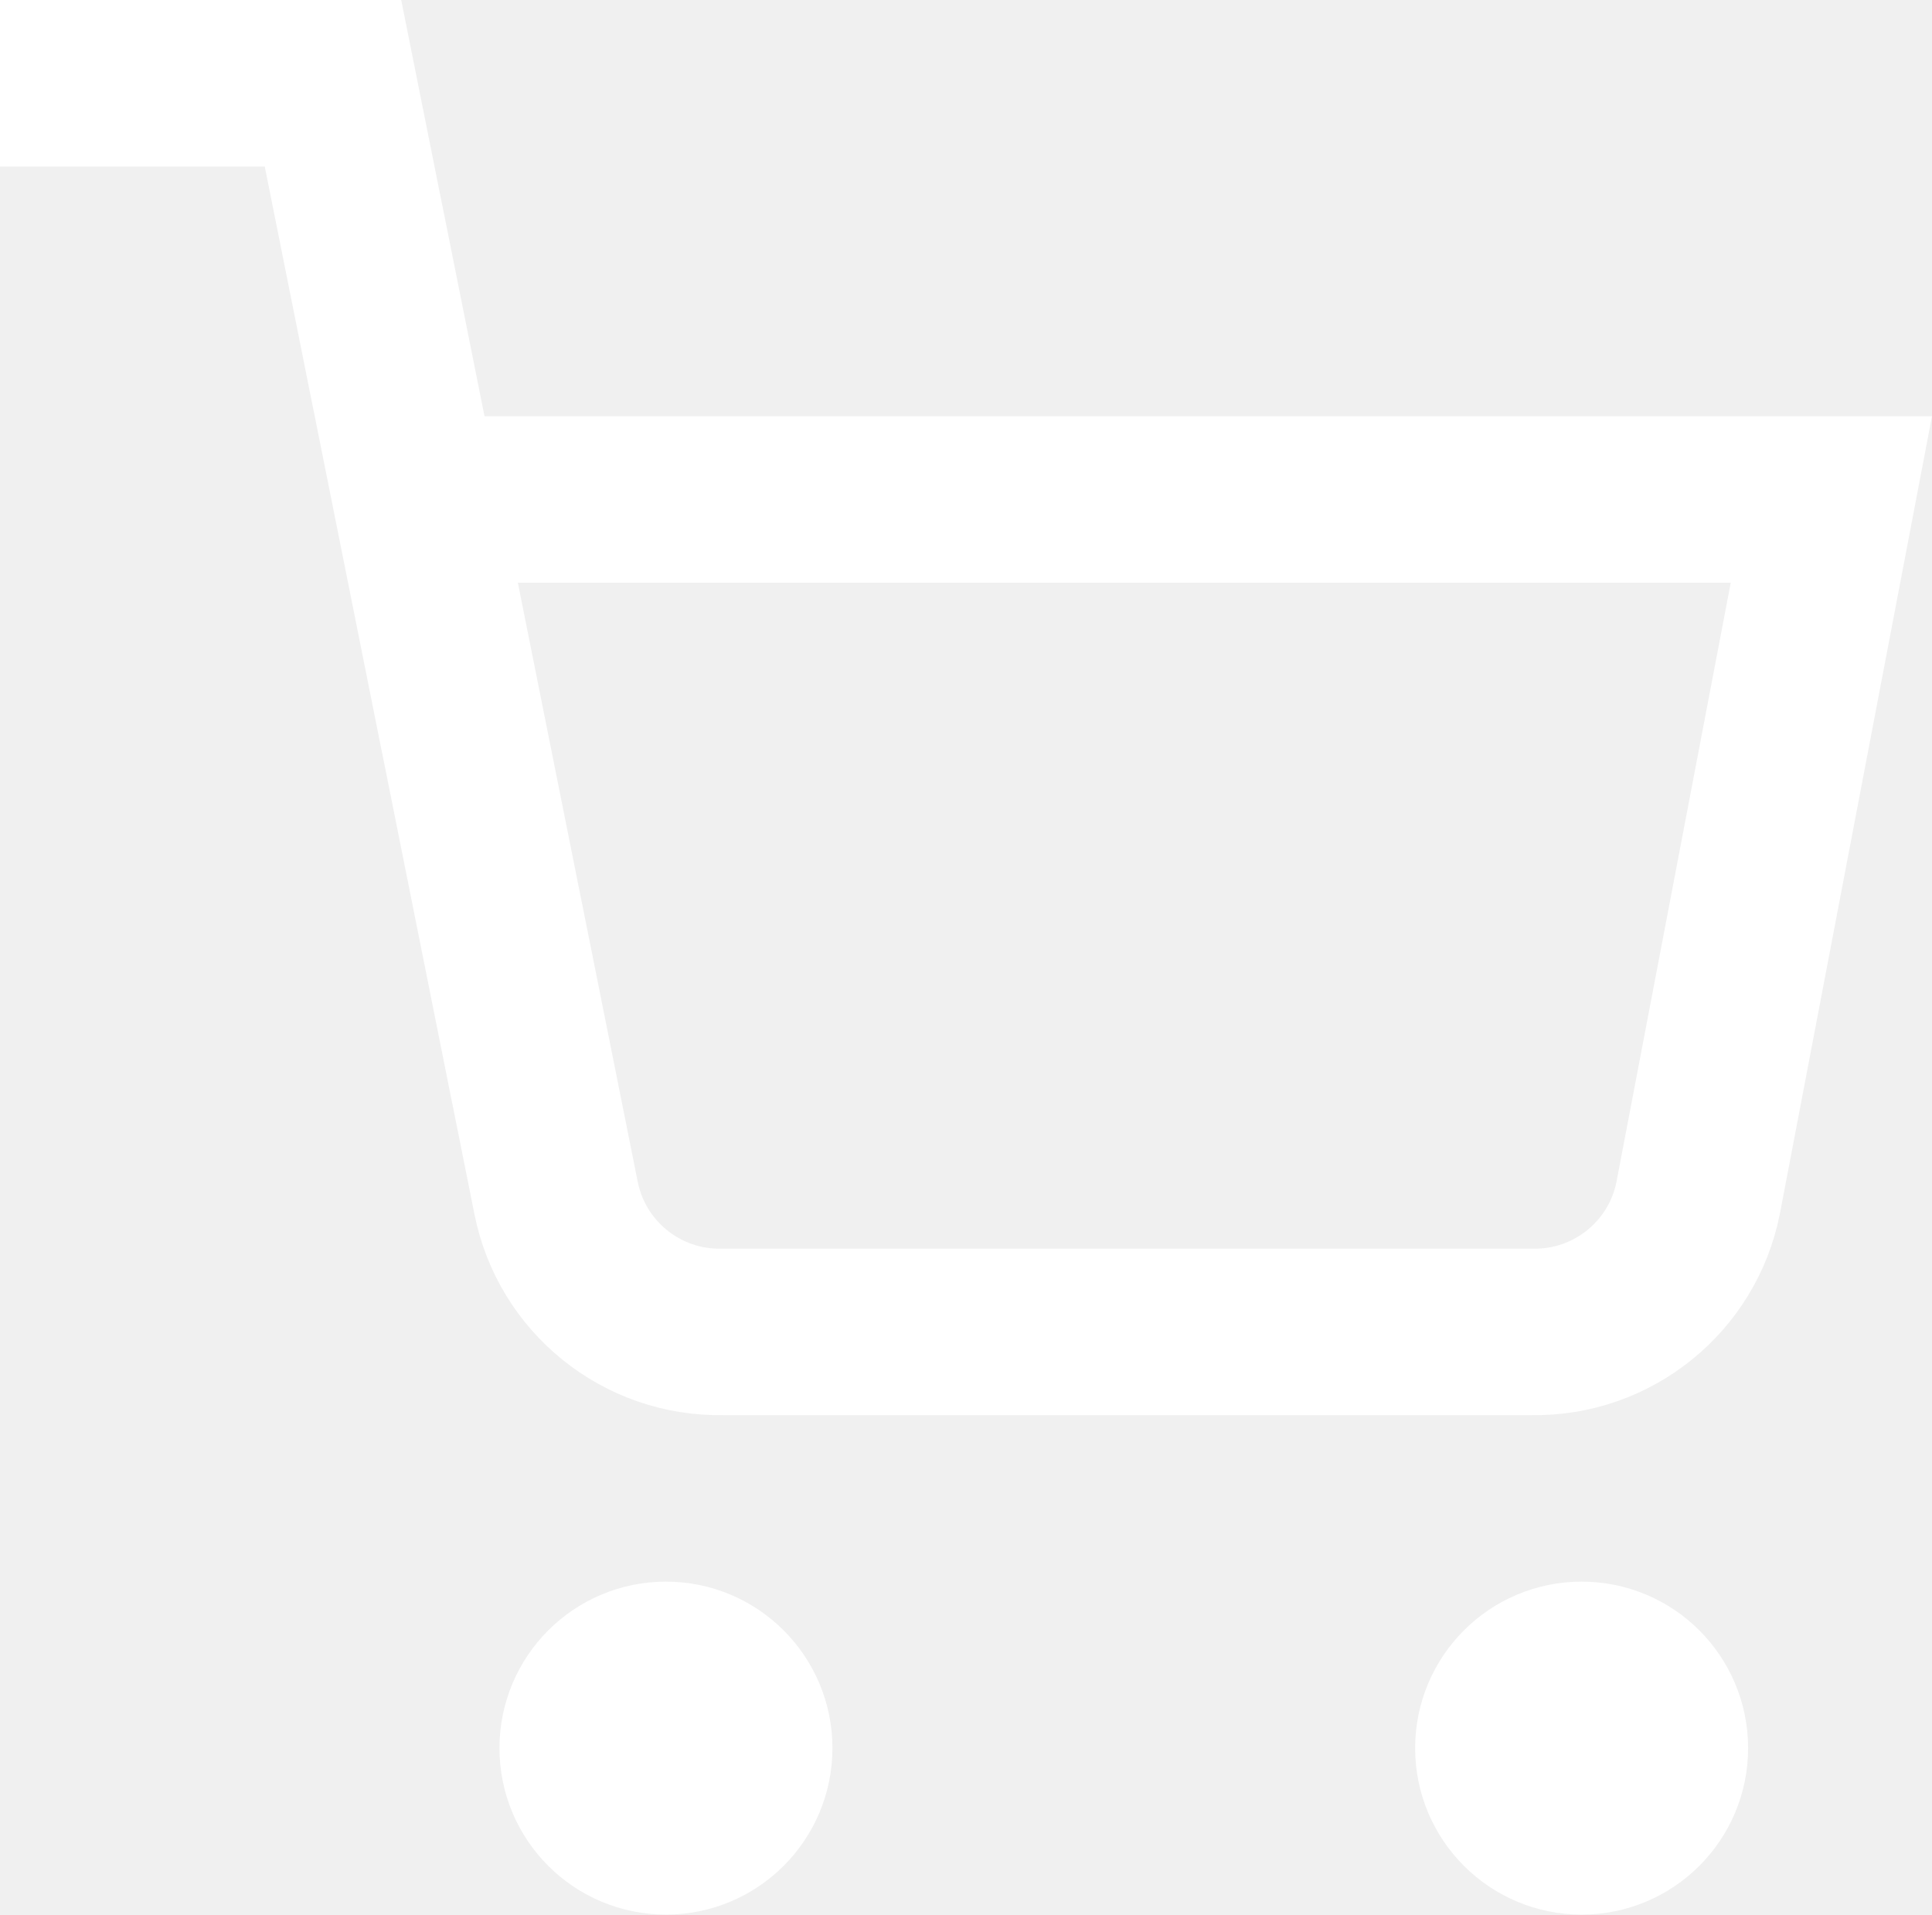
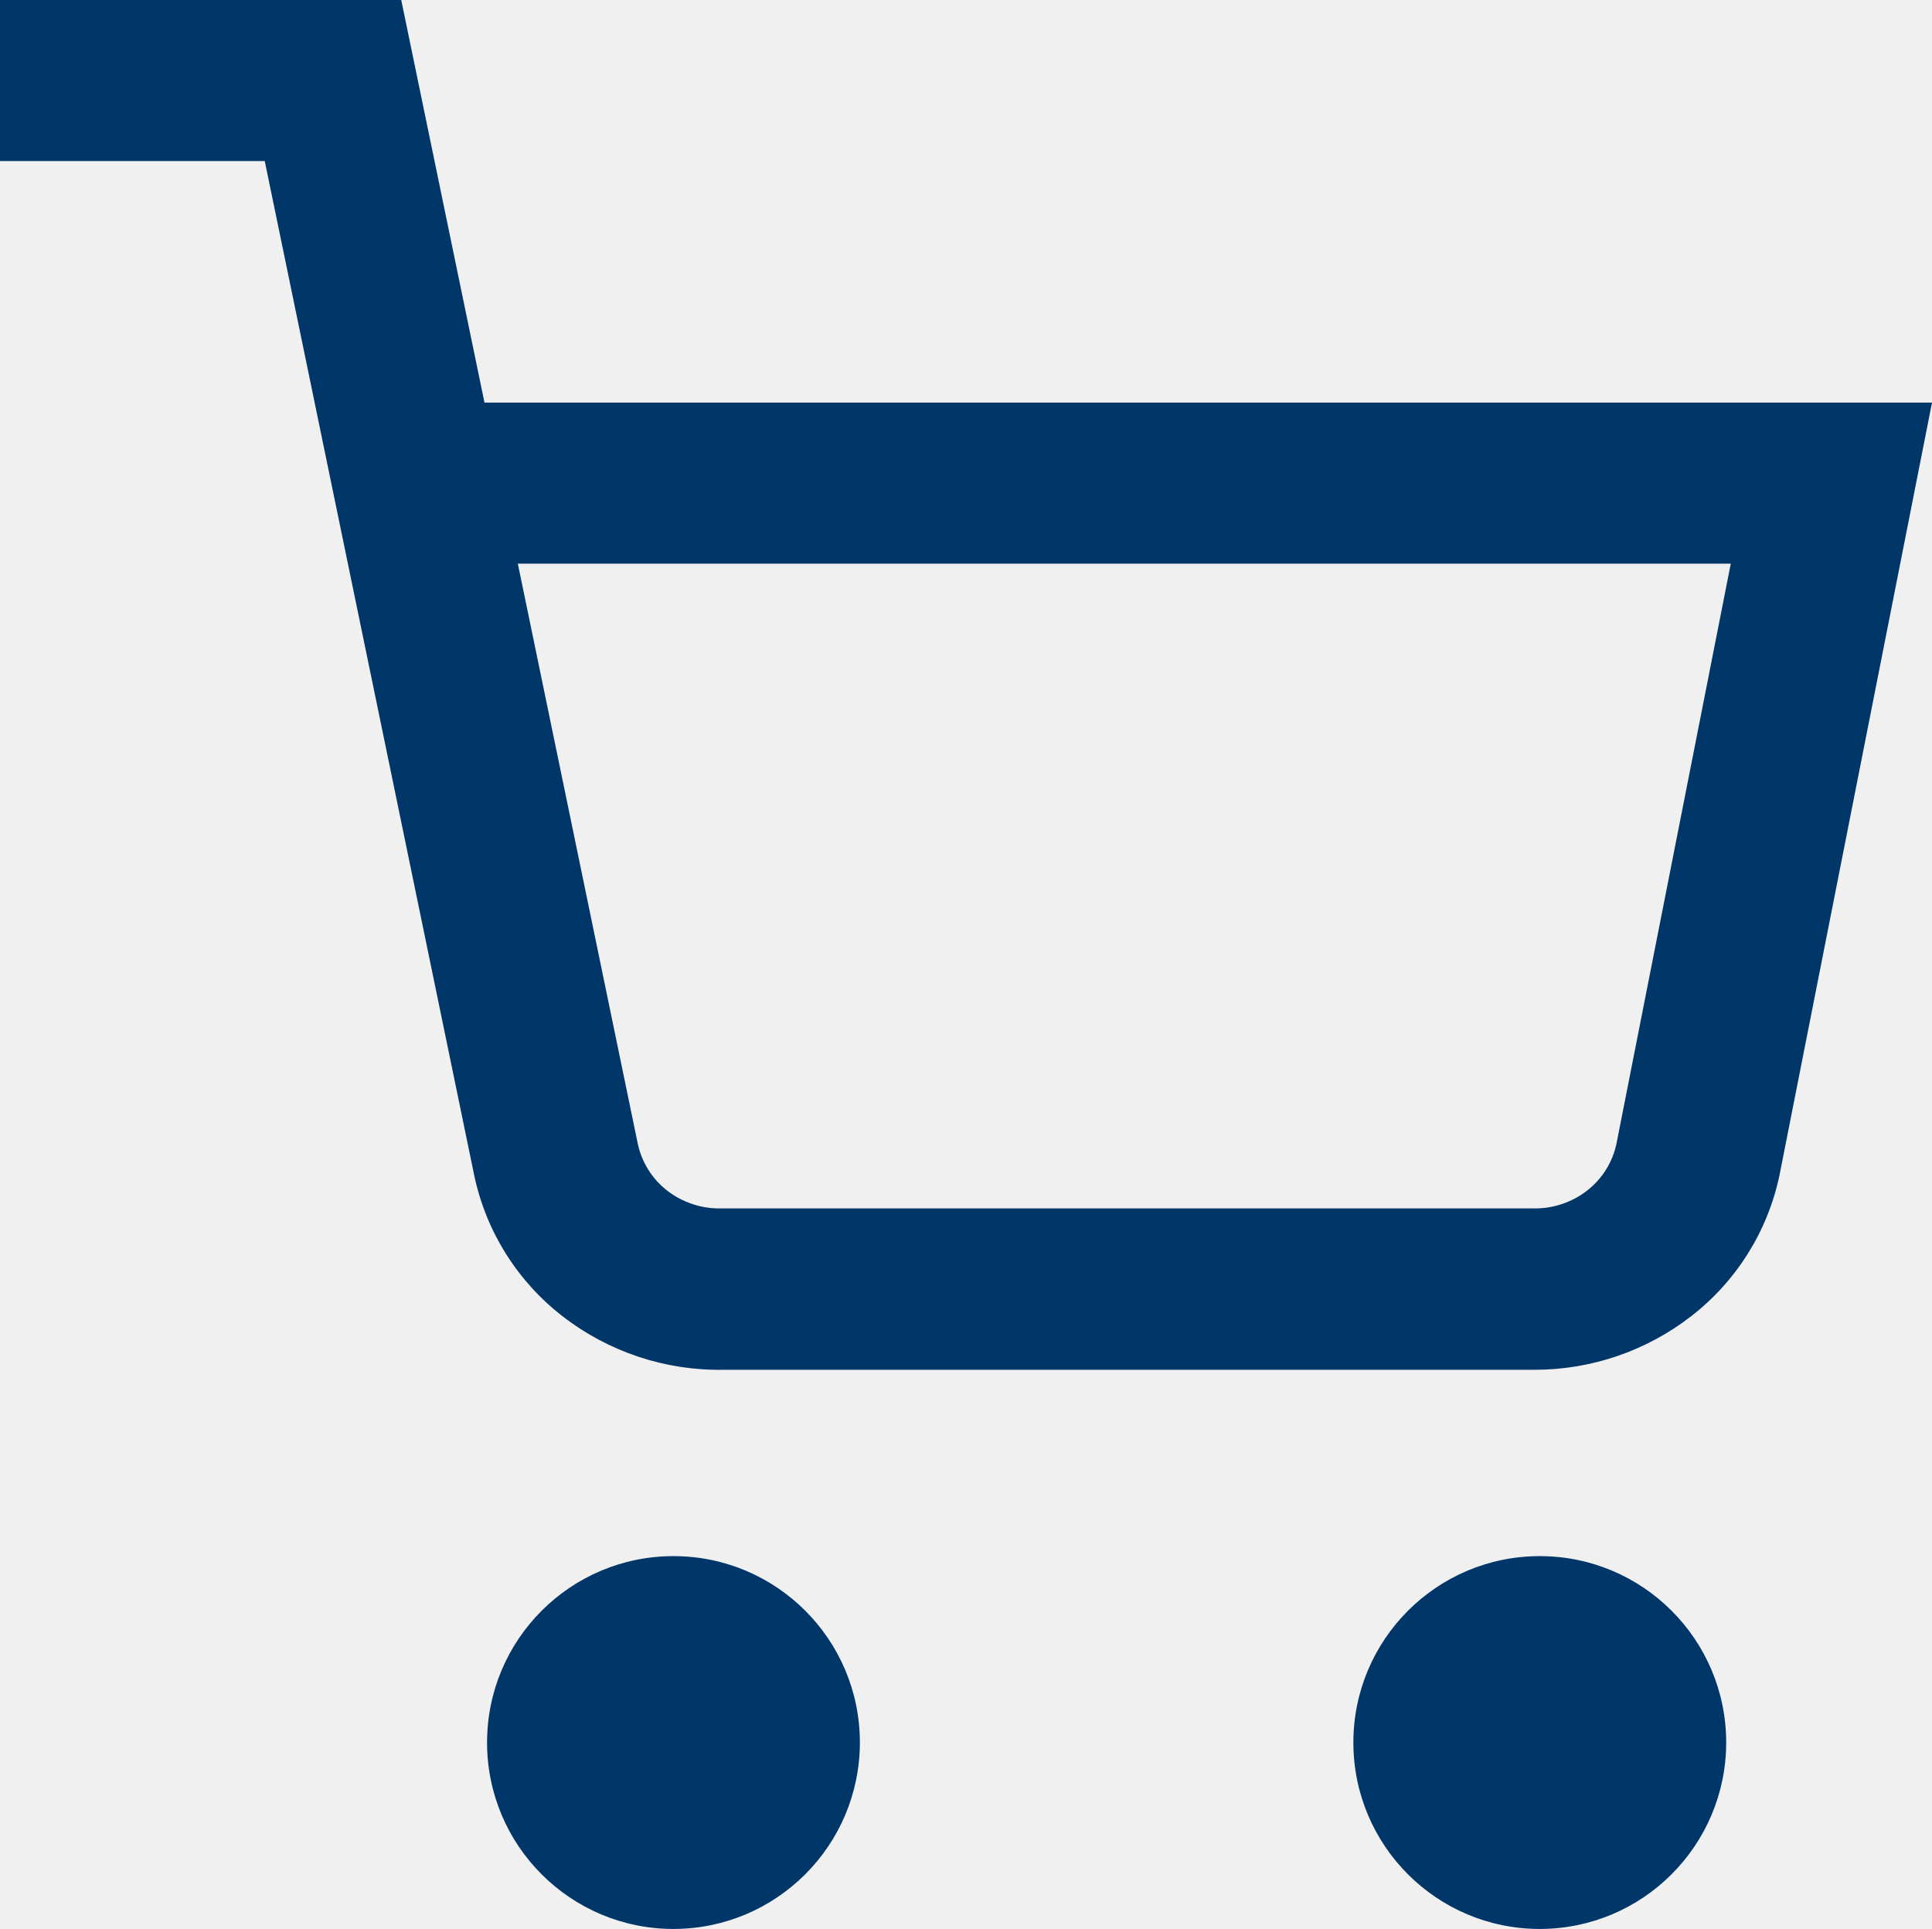
- <svg xmlns="http://www.w3.org/2000/svg" width="23.209" height="23" viewBox="0 0 23.209 23">
-   <g id="cart" transform="translate(0 1)">
-     <path id="Контур_16" data-name="Контур 16" d="M9,22a1,1,0,1,0-1-1A1,1,0,0,0,9,22Z" transform="translate(-1 -1)" fill="none" stroke="#fff" stroke-width="2" />
-     <path id="Контур_17" data-name="Контур 17" d="M20,22a1,1,0,1,0-1-1A1,1,0,0,0,20,22Z" transform="translate(-1 -1)" fill="none" stroke="#fff" stroke-width="2" />
-     <path id="Контур_18" data-name="Контур 18" d="M1,1H5L7.68,14.39a2,2,0,0,0,2,1.61H19.4a2,2,0,0,0,2-1.61L23,6H6" transform="translate(-1 -1)" fill="none" stroke="#fff" stroke-width="2" />
-   </g>
+ <svg xmlns="http://www.w3.org/2000/svg" id="cart" width="23.994" height="23.955" viewBox="0 0 23.994 23.955">
+   <path id="Path_16" data-name="Path 16" d="M9.315,23.63a2.315,2.315,0,1,1,2.315-2.315A2.317,2.317,0,0,1,9.315,23.63Z" transform="translate(-0.951 0.325)" fill="#003668" />
+   <path id="Path_17" data-name="Path 17" d="M20.315,23.63a2.315,2.315,0,1,1,2.315-2.315A2.317,2.317,0,0,1,20.315,23.63Z" transform="translate(-1.192 0.325)" fill="#003668" />
+   <path id="Path_18" data-name="Path 18" d="M20.062,17.011H9.983a3.173,3.173,0,0,1-1.994-.663,2.992,2.992,0,0,1-1.1-1.754L4.288,2H1V0H5.983L7.017,5H24.994L23.1,14.594a2.992,2.992,0,0,1-1.1,1.754A3.173,3.173,0,0,1,20.062,17.011ZM7.431,7,8.92,14.2a1,1,0,0,0,.366.586,1.058,1.058,0,0,0,.668.221H20.042a1.058,1.058,0,0,0,.668-.221,1,1,0,0,0,.365-.581L22.495,7Z" transform="translate(-1 0)" fill="#003668" />
</svg>
